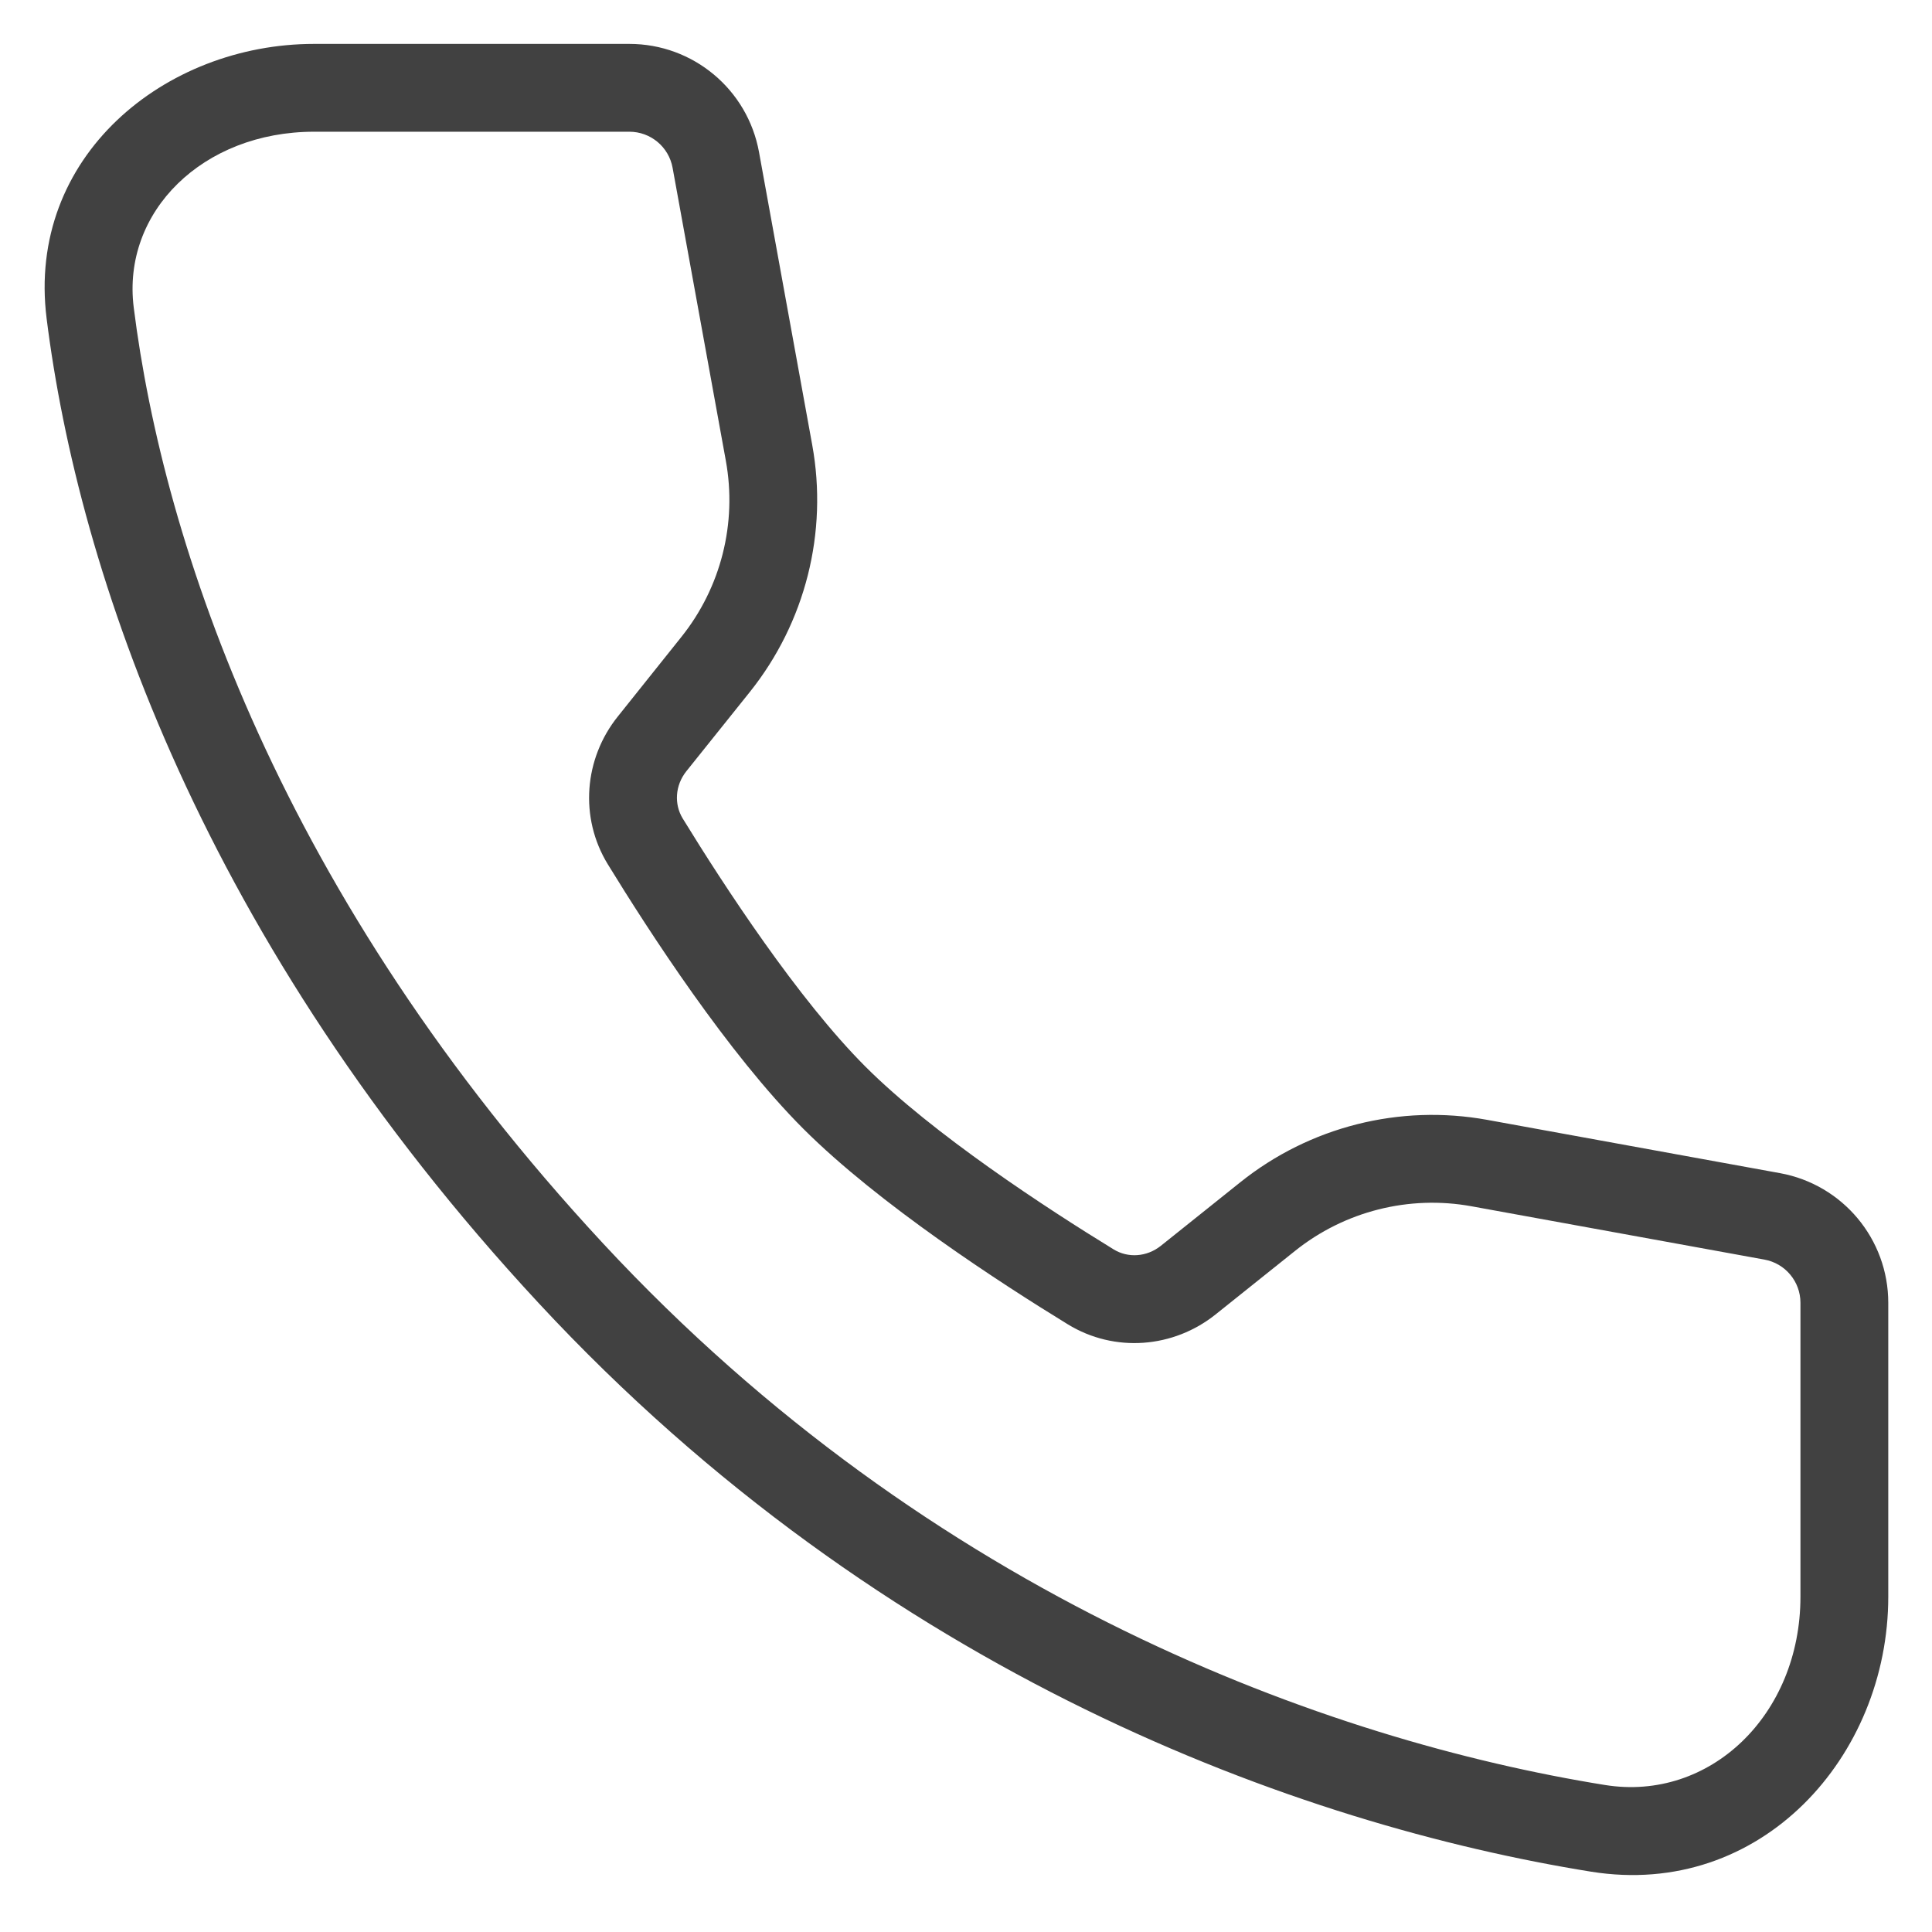
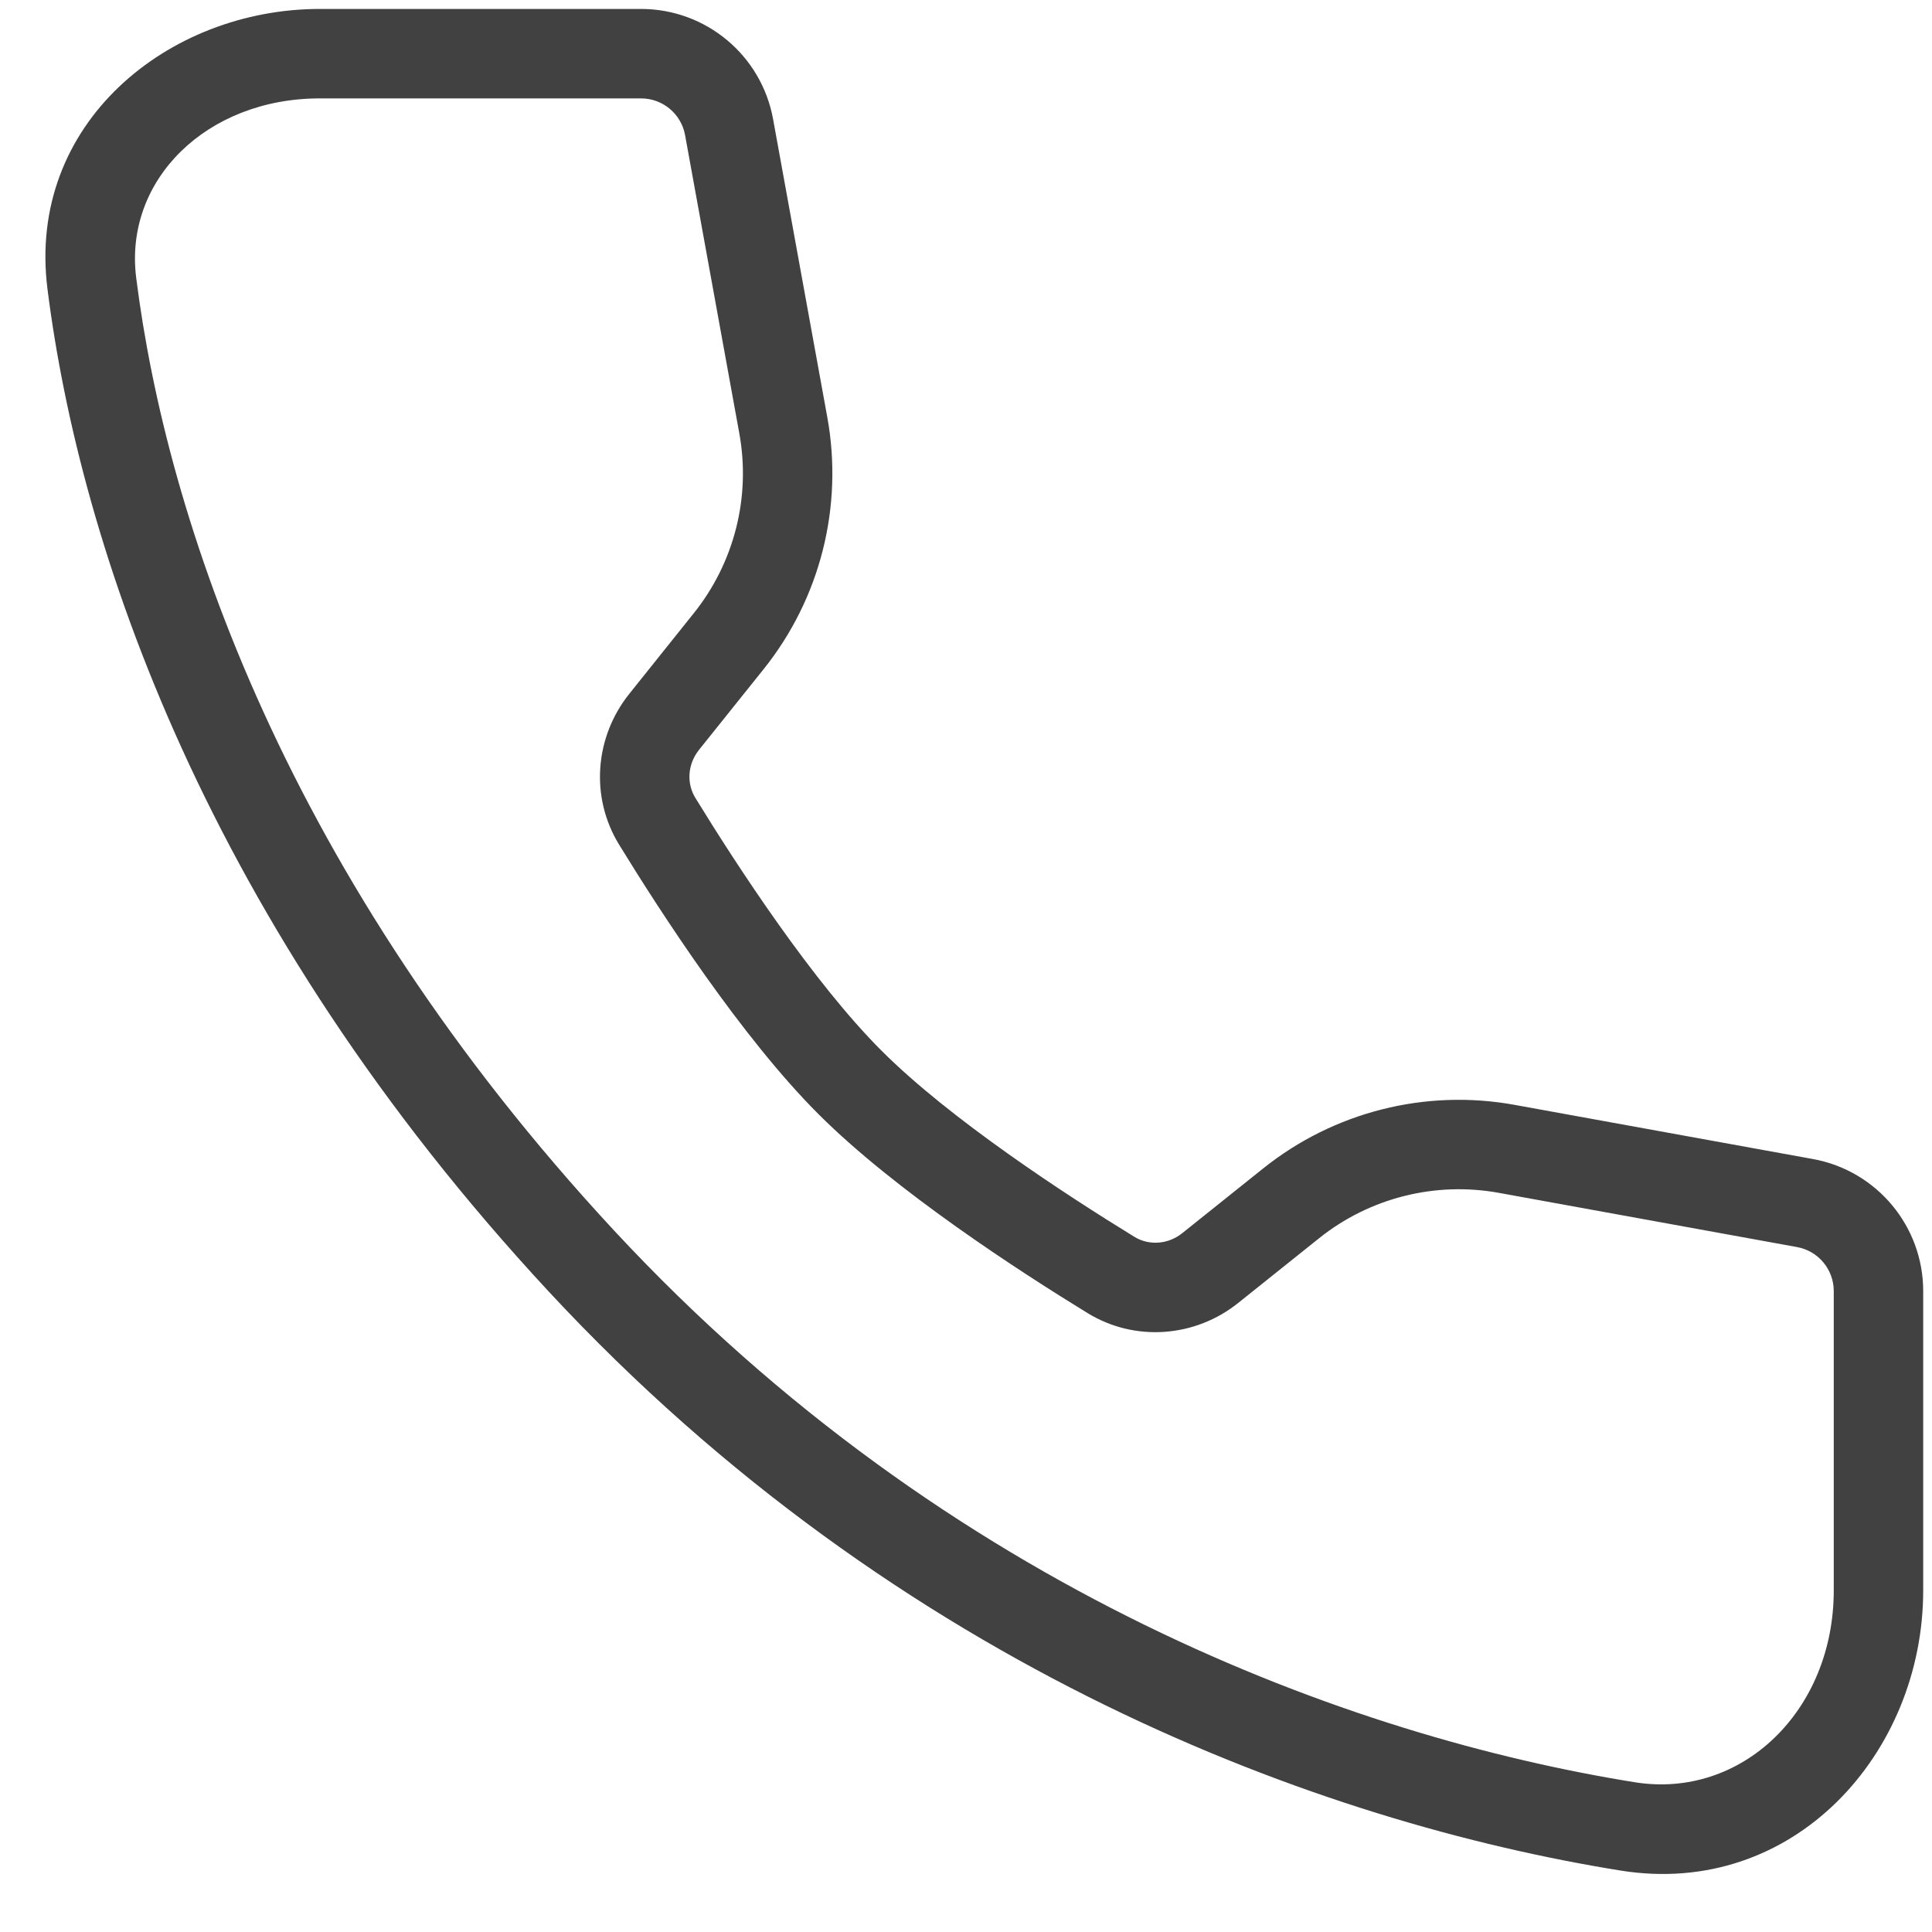
- <svg xmlns="http://www.w3.org/2000/svg" width="22" height="22" viewBox="0 0 22 22" fill="none">
-   <path fill-rule="evenodd" clip-rule="evenodd" d="M0.531 3.628C0.299 1.782 1.879 0.5 3.576 0.5H7.167C7.892 0.5 8.513 1.018 8.643 1.732L9.249 5.067C9.43 6.063 9.171 7.088 8.539 7.879L7.815 8.783C7.687 8.944 7.675 9.158 7.774 9.32C8.244 10.086 9.089 11.38 9.855 12.146C10.622 12.913 11.916 13.758 12.681 14.227C12.844 14.327 13.057 14.315 13.219 14.186L14.123 13.463C14.913 12.83 15.939 12.571 16.935 12.752L20.27 13.359C20.983 13.489 21.502 14.11 21.502 14.835V18.182C21.502 20.003 20.051 21.624 18.117 21.313C14.805 20.78 10.069 19.077 6.135 14.84C2.31 10.721 0.893 6.515 0.531 3.628ZM3.576 1.5C2.311 1.5 1.385 2.411 1.523 3.503C1.861 6.195 3.194 10.203 6.868 14.16C10.618 18.198 15.131 19.82 18.276 20.326C19.47 20.518 20.502 19.529 20.502 18.182V14.835C20.502 14.593 20.329 14.386 20.091 14.343L16.756 13.736C16.045 13.607 15.312 13.792 14.747 14.244L13.843 14.967C13.365 15.35 12.694 15.408 12.159 15.08C11.395 14.612 10.008 13.713 9.148 12.854C8.288 11.994 7.39 10.606 6.922 9.843C6.594 9.308 6.652 8.636 7.035 8.159L7.758 7.254C8.21 6.69 8.395 5.957 8.265 5.245L7.659 1.911C7.616 1.673 7.409 1.5 7.167 1.5H3.576Z" fill="#414141" />
+ <svg xmlns="http://www.w3.org/2000/svg" width="27" height="27" viewBox="0 0 27 27" fill="none">
+   <path fill-rule="evenodd" clip-rule="evenodd" d="M0.663 4.035C0.373 1.728 2.348 0.125 4.469 0.125H8.959C9.865 0.125 10.642 0.773 10.804 1.665L11.562 5.833C11.788 7.078 11.464 8.361 10.674 9.349L9.769 10.479C9.608 10.681 9.593 10.948 9.718 11.151C10.305 12.108 11.361 13.725 12.319 14.683C13.278 15.642 14.895 16.697 15.852 17.284C16.055 17.409 16.322 17.394 16.523 17.233L17.653 16.329C18.642 15.538 19.924 15.214 21.169 15.441L25.338 16.198C26.229 16.361 26.877 17.137 26.877 18.043V22.227C26.877 24.504 25.064 26.53 22.646 26.141C18.506 25.475 12.587 23.346 7.669 18.05C2.888 12.901 1.117 7.643 0.663 4.035ZM4.469 1.375C2.889 1.375 1.732 2.514 1.903 3.879C2.326 7.244 3.993 12.254 8.585 17.2C13.272 22.247 18.913 24.275 22.845 24.907C24.338 25.147 25.627 23.911 25.627 22.227V18.043C25.627 17.741 25.411 17.482 25.114 17.428L20.945 16.67C20.056 16.509 19.14 16.74 18.434 17.305L17.304 18.209C16.707 18.687 15.867 18.76 15.198 18.35C14.244 17.765 12.51 16.642 11.435 15.567C10.361 14.492 9.237 12.758 8.652 11.804C8.242 11.135 8.315 10.296 8.793 9.698L9.697 8.568C10.262 7.862 10.494 6.946 10.332 6.057L9.574 1.888C9.52 1.591 9.261 1.375 8.959 1.375H4.469Z" fill="#414141" />
</svg>
